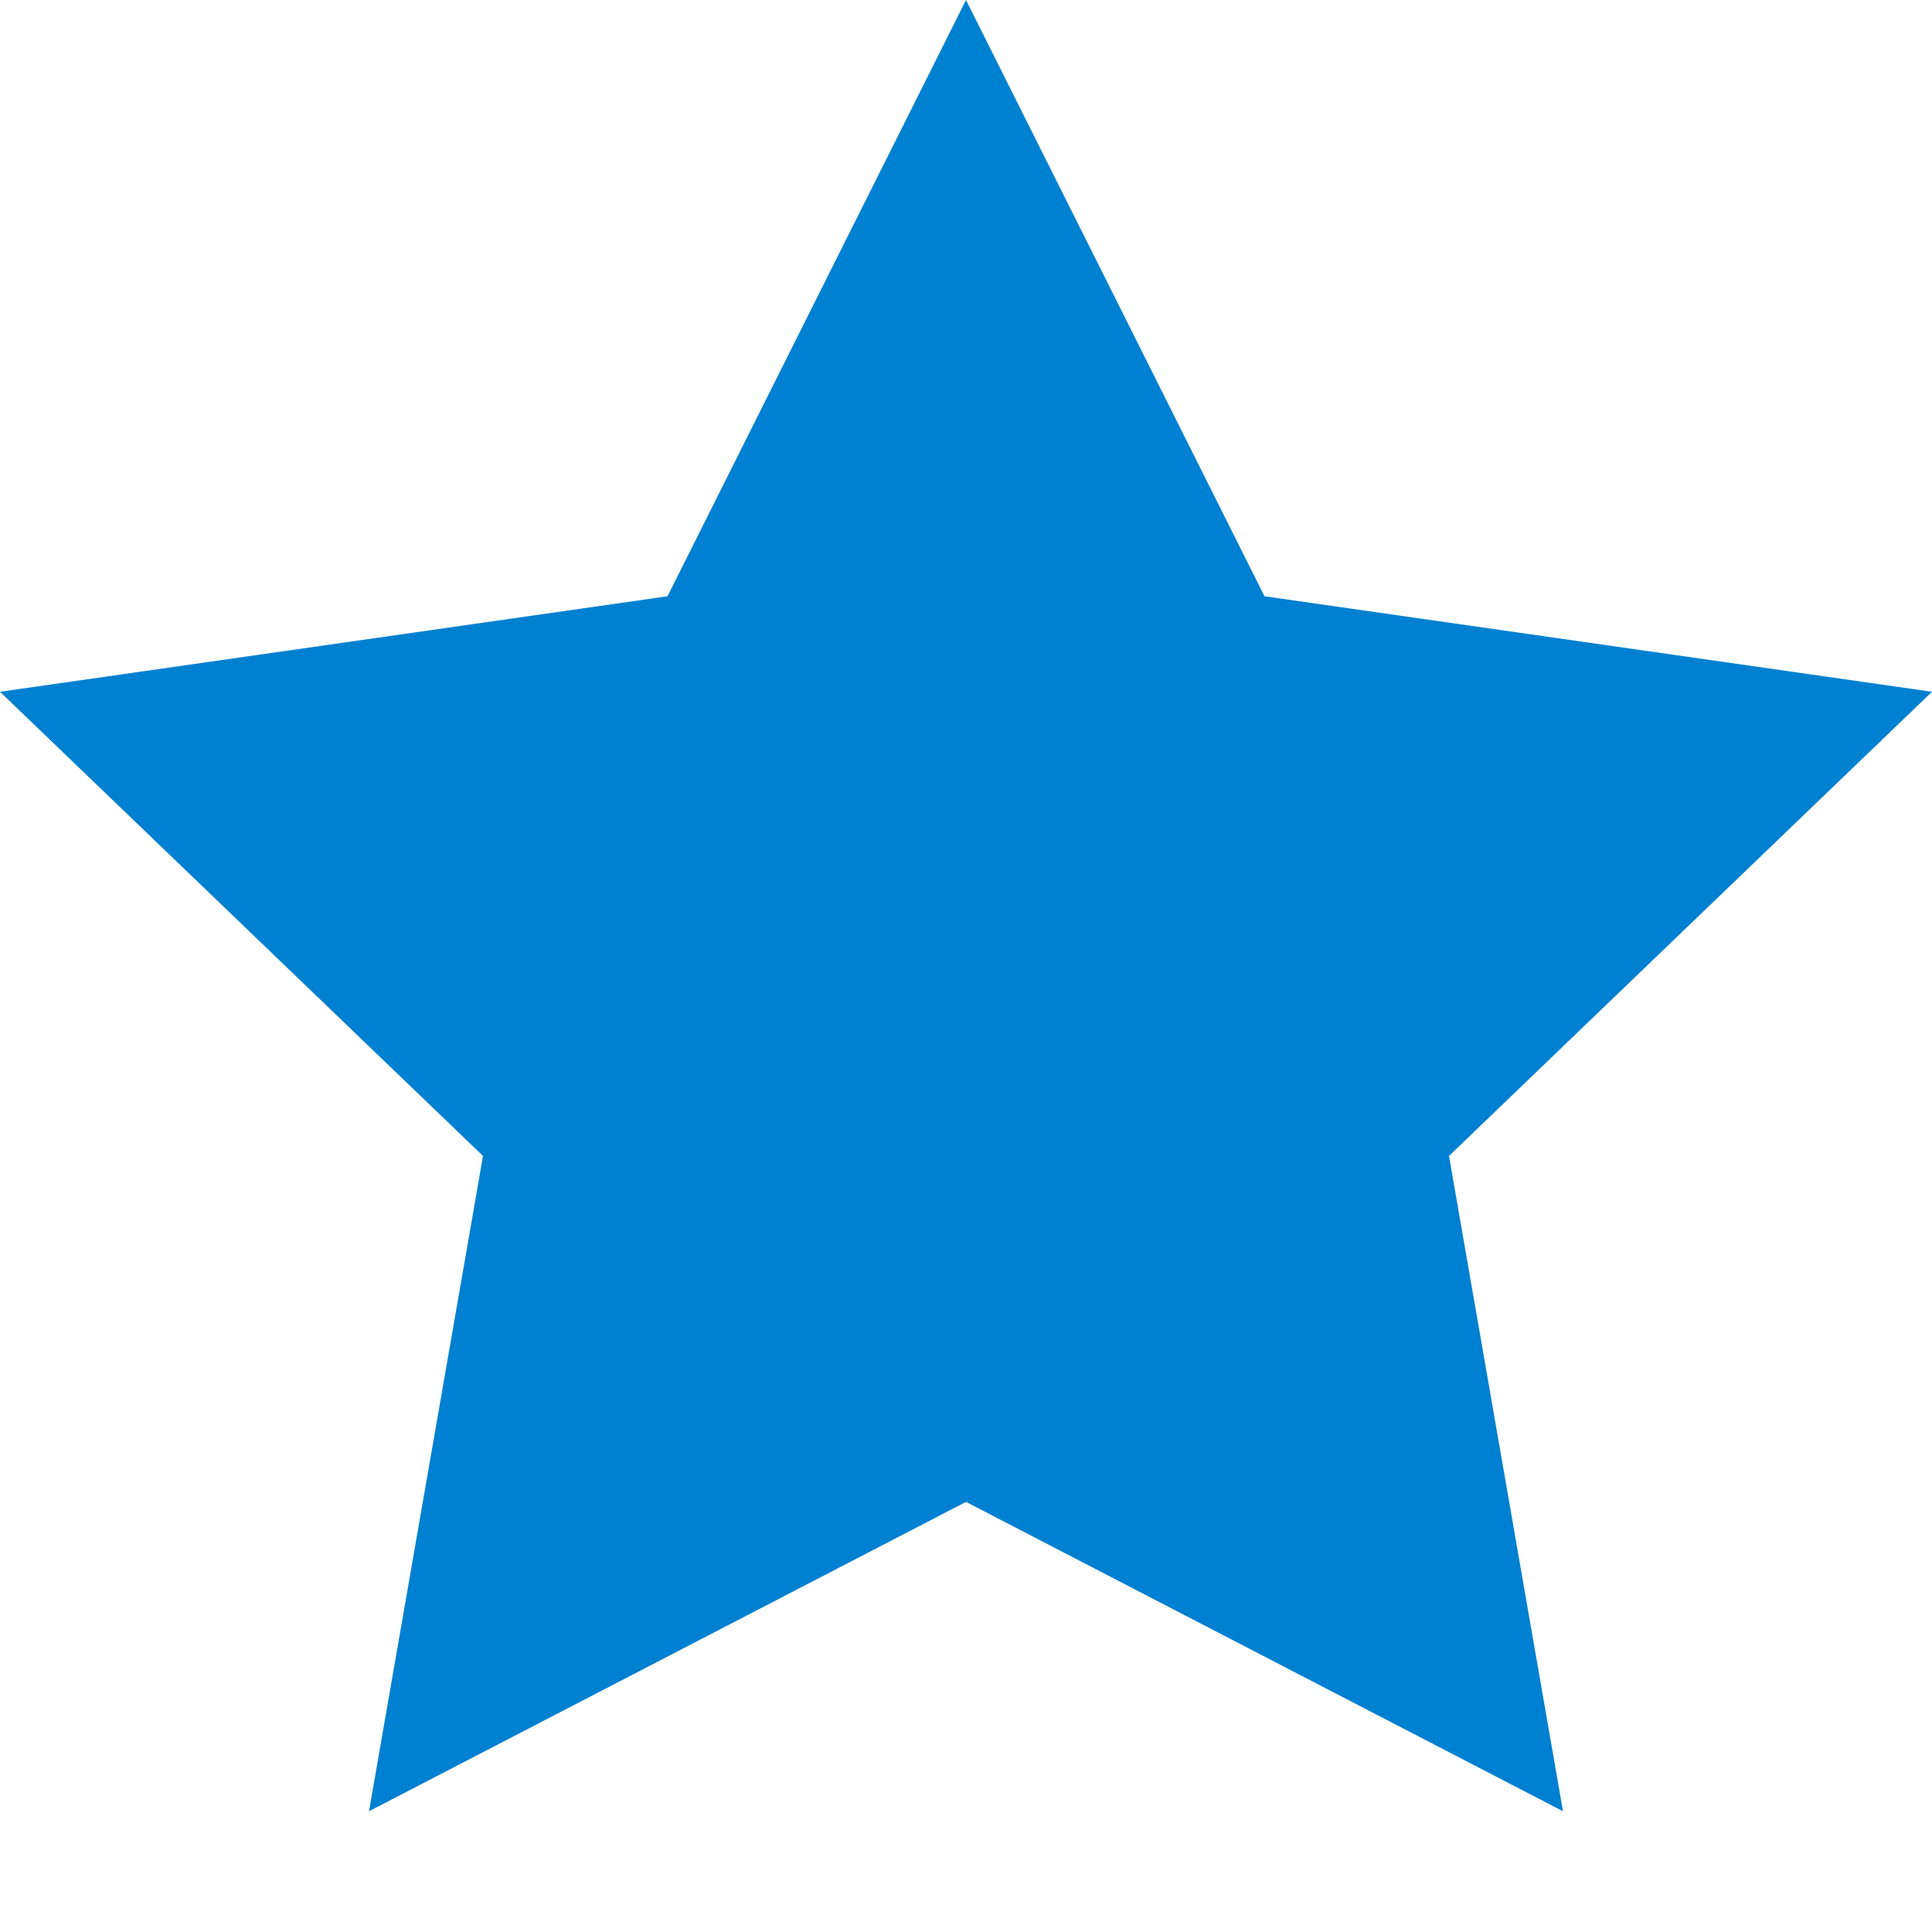
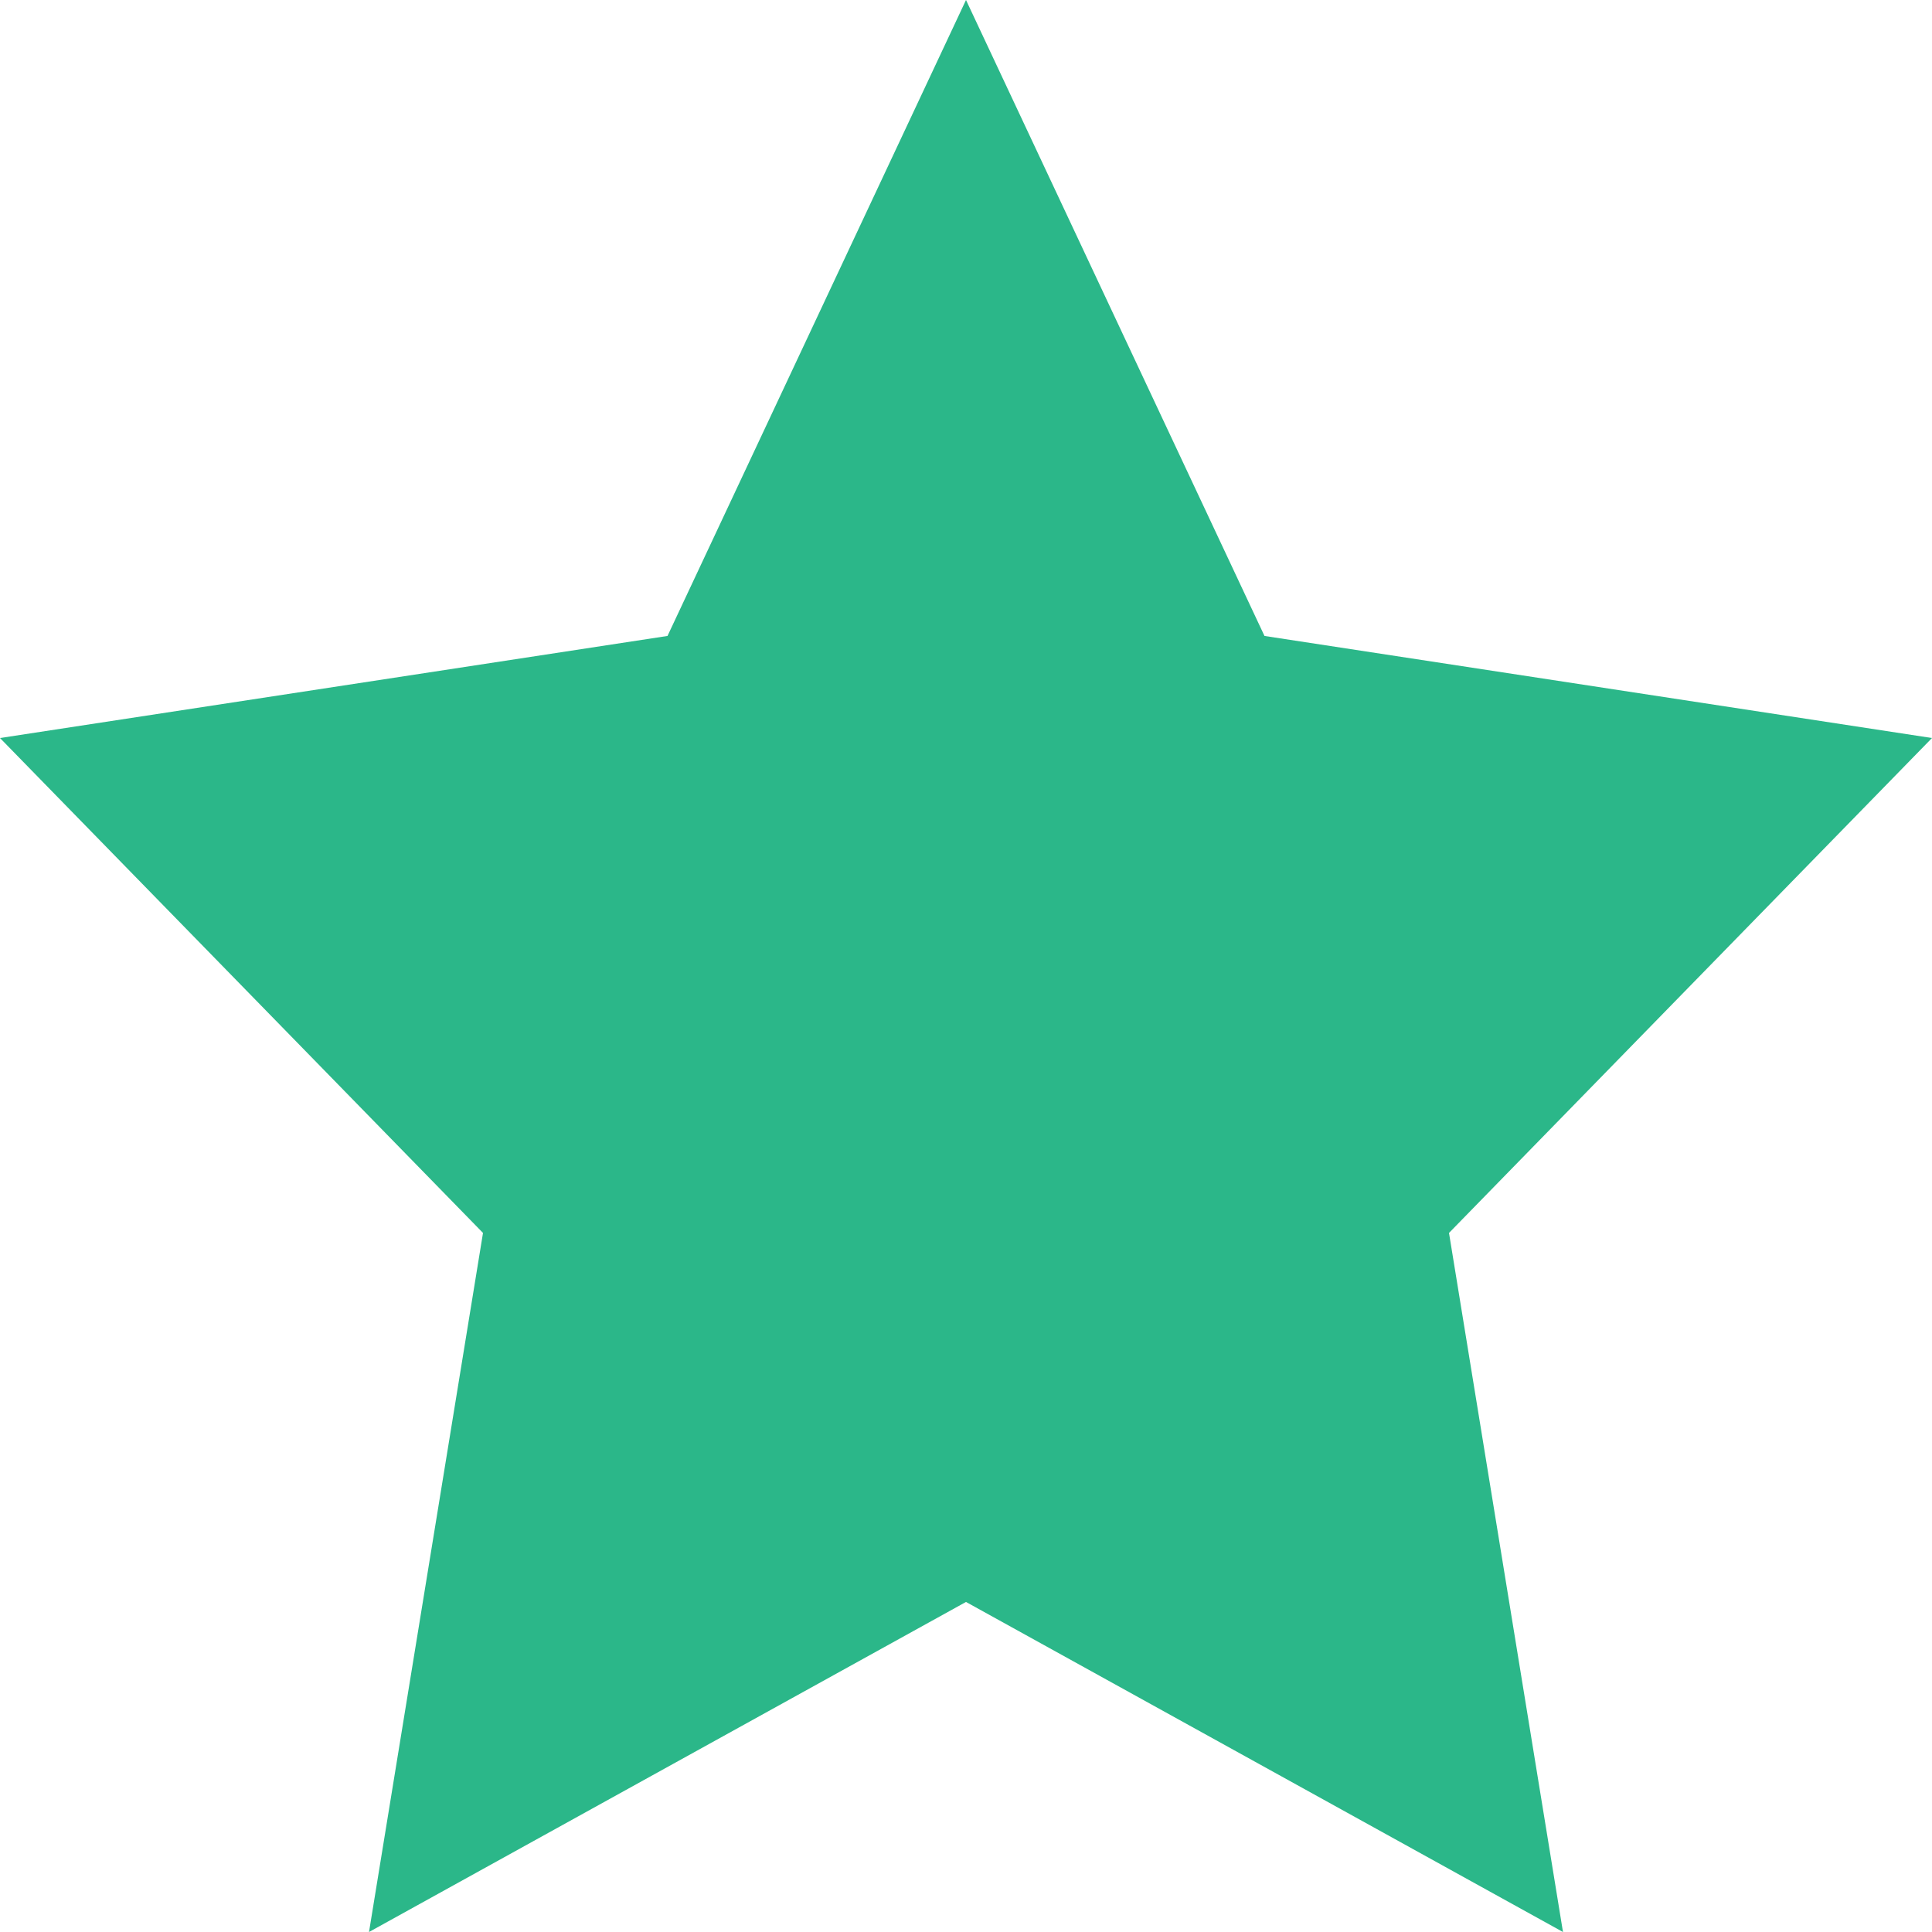
- <svg xmlns="http://www.w3.org/2000/svg" width="16px" height="16px" viewBox="0 0 16 16" version="1.1">
+ <svg xmlns="http://www.w3.org/2000/svg" width="12px" height="12px" viewBox="0 0 12 12" version="1.1">
  <defs />
-   <g id="组件" stroke="none" stroke-width="1" fill="none" fill-rule="evenodd">
-     <g id="icon" transform="translate(-234, -213)" fill="#0080D0">
-       <g id="16*16" transform="translate(60, 211)">
-         <g id="star" transform="translate(174, 2)">
-           <polygon points="8 12.438 3.056 15 4 9.573 5.55111512e-17 5.729 5.528 4.938 8 0 10.472 4.938 16 5.729 12 9.573 12.944 15" />
-         </g>
+   <g id="assets" stroke="none" stroke-width="1" fill="none" fill-rule="evenodd">
+     <g id="Artboard" transform="translate(-511, -79)" fill="#2BB789">
+       <g id="首页" transform="translate(99, 63)">
+         <polygon id="star" points="418 25.95 414.292 28 415 23.658 412 20.584 416.146 19.95 418 16 419.854 19.95 424 20.584 421 23.658 421.708 28" />
      </g>
    </g>
  </g>
</svg>
